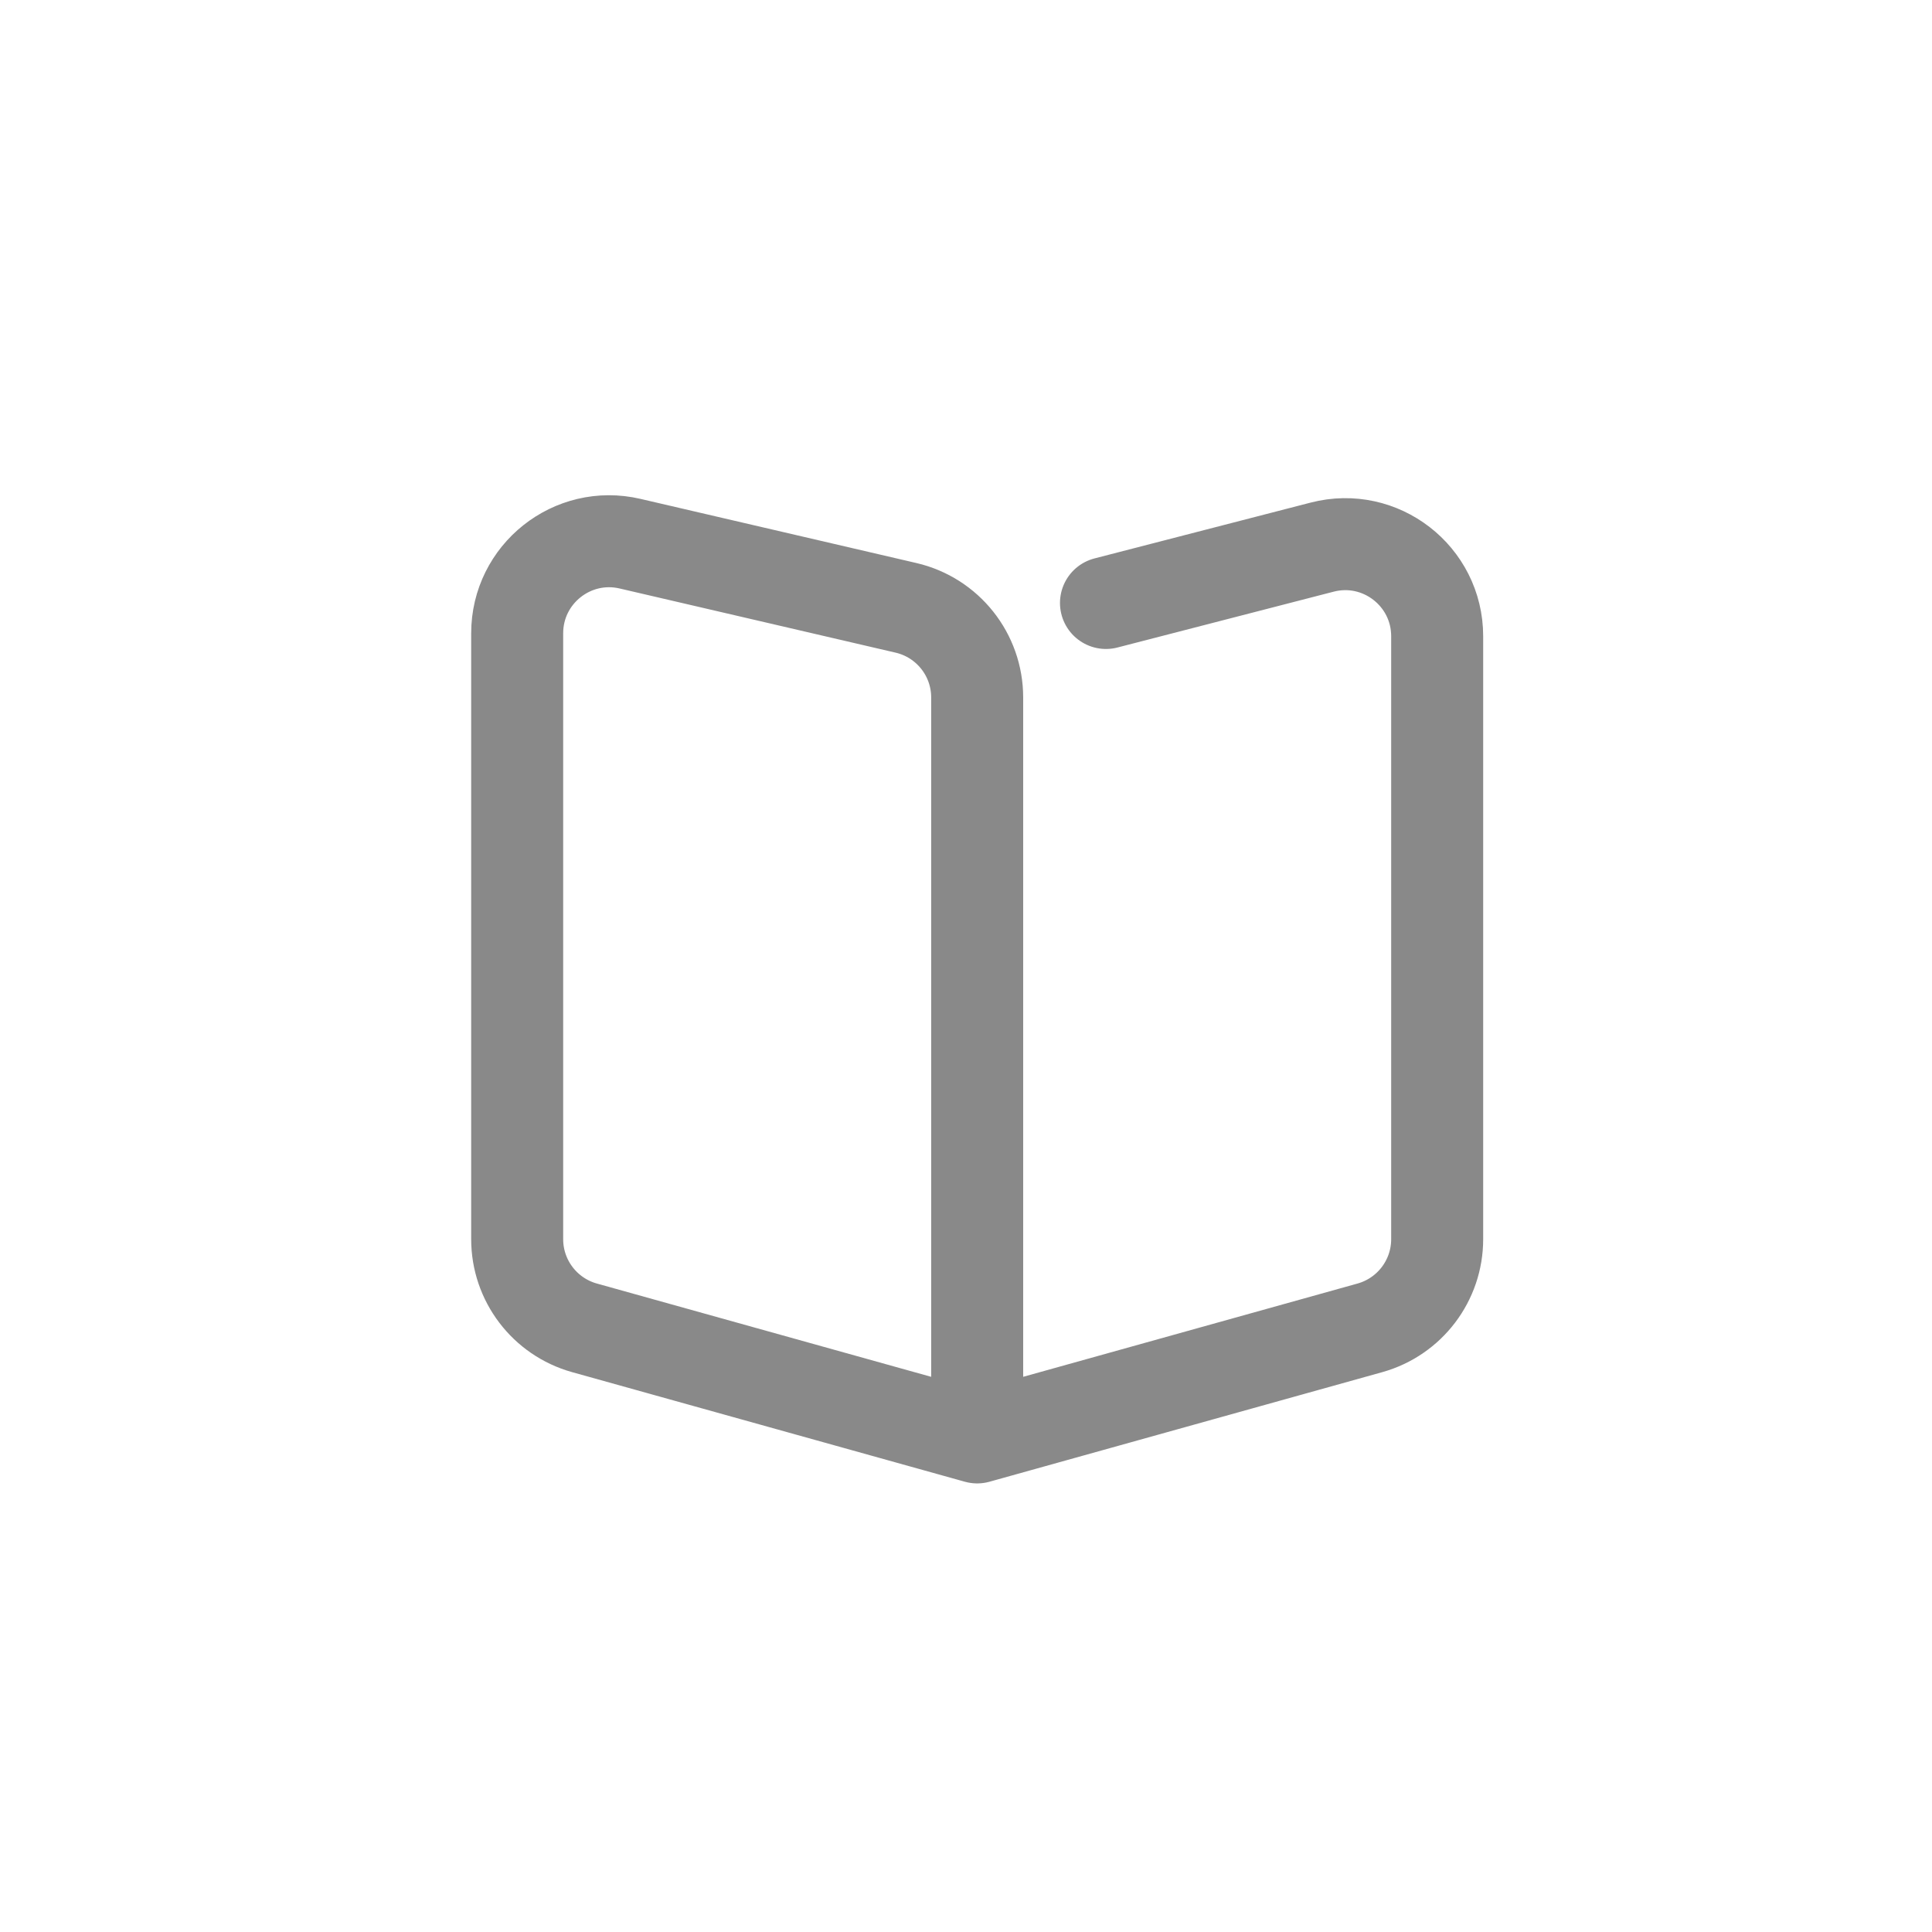
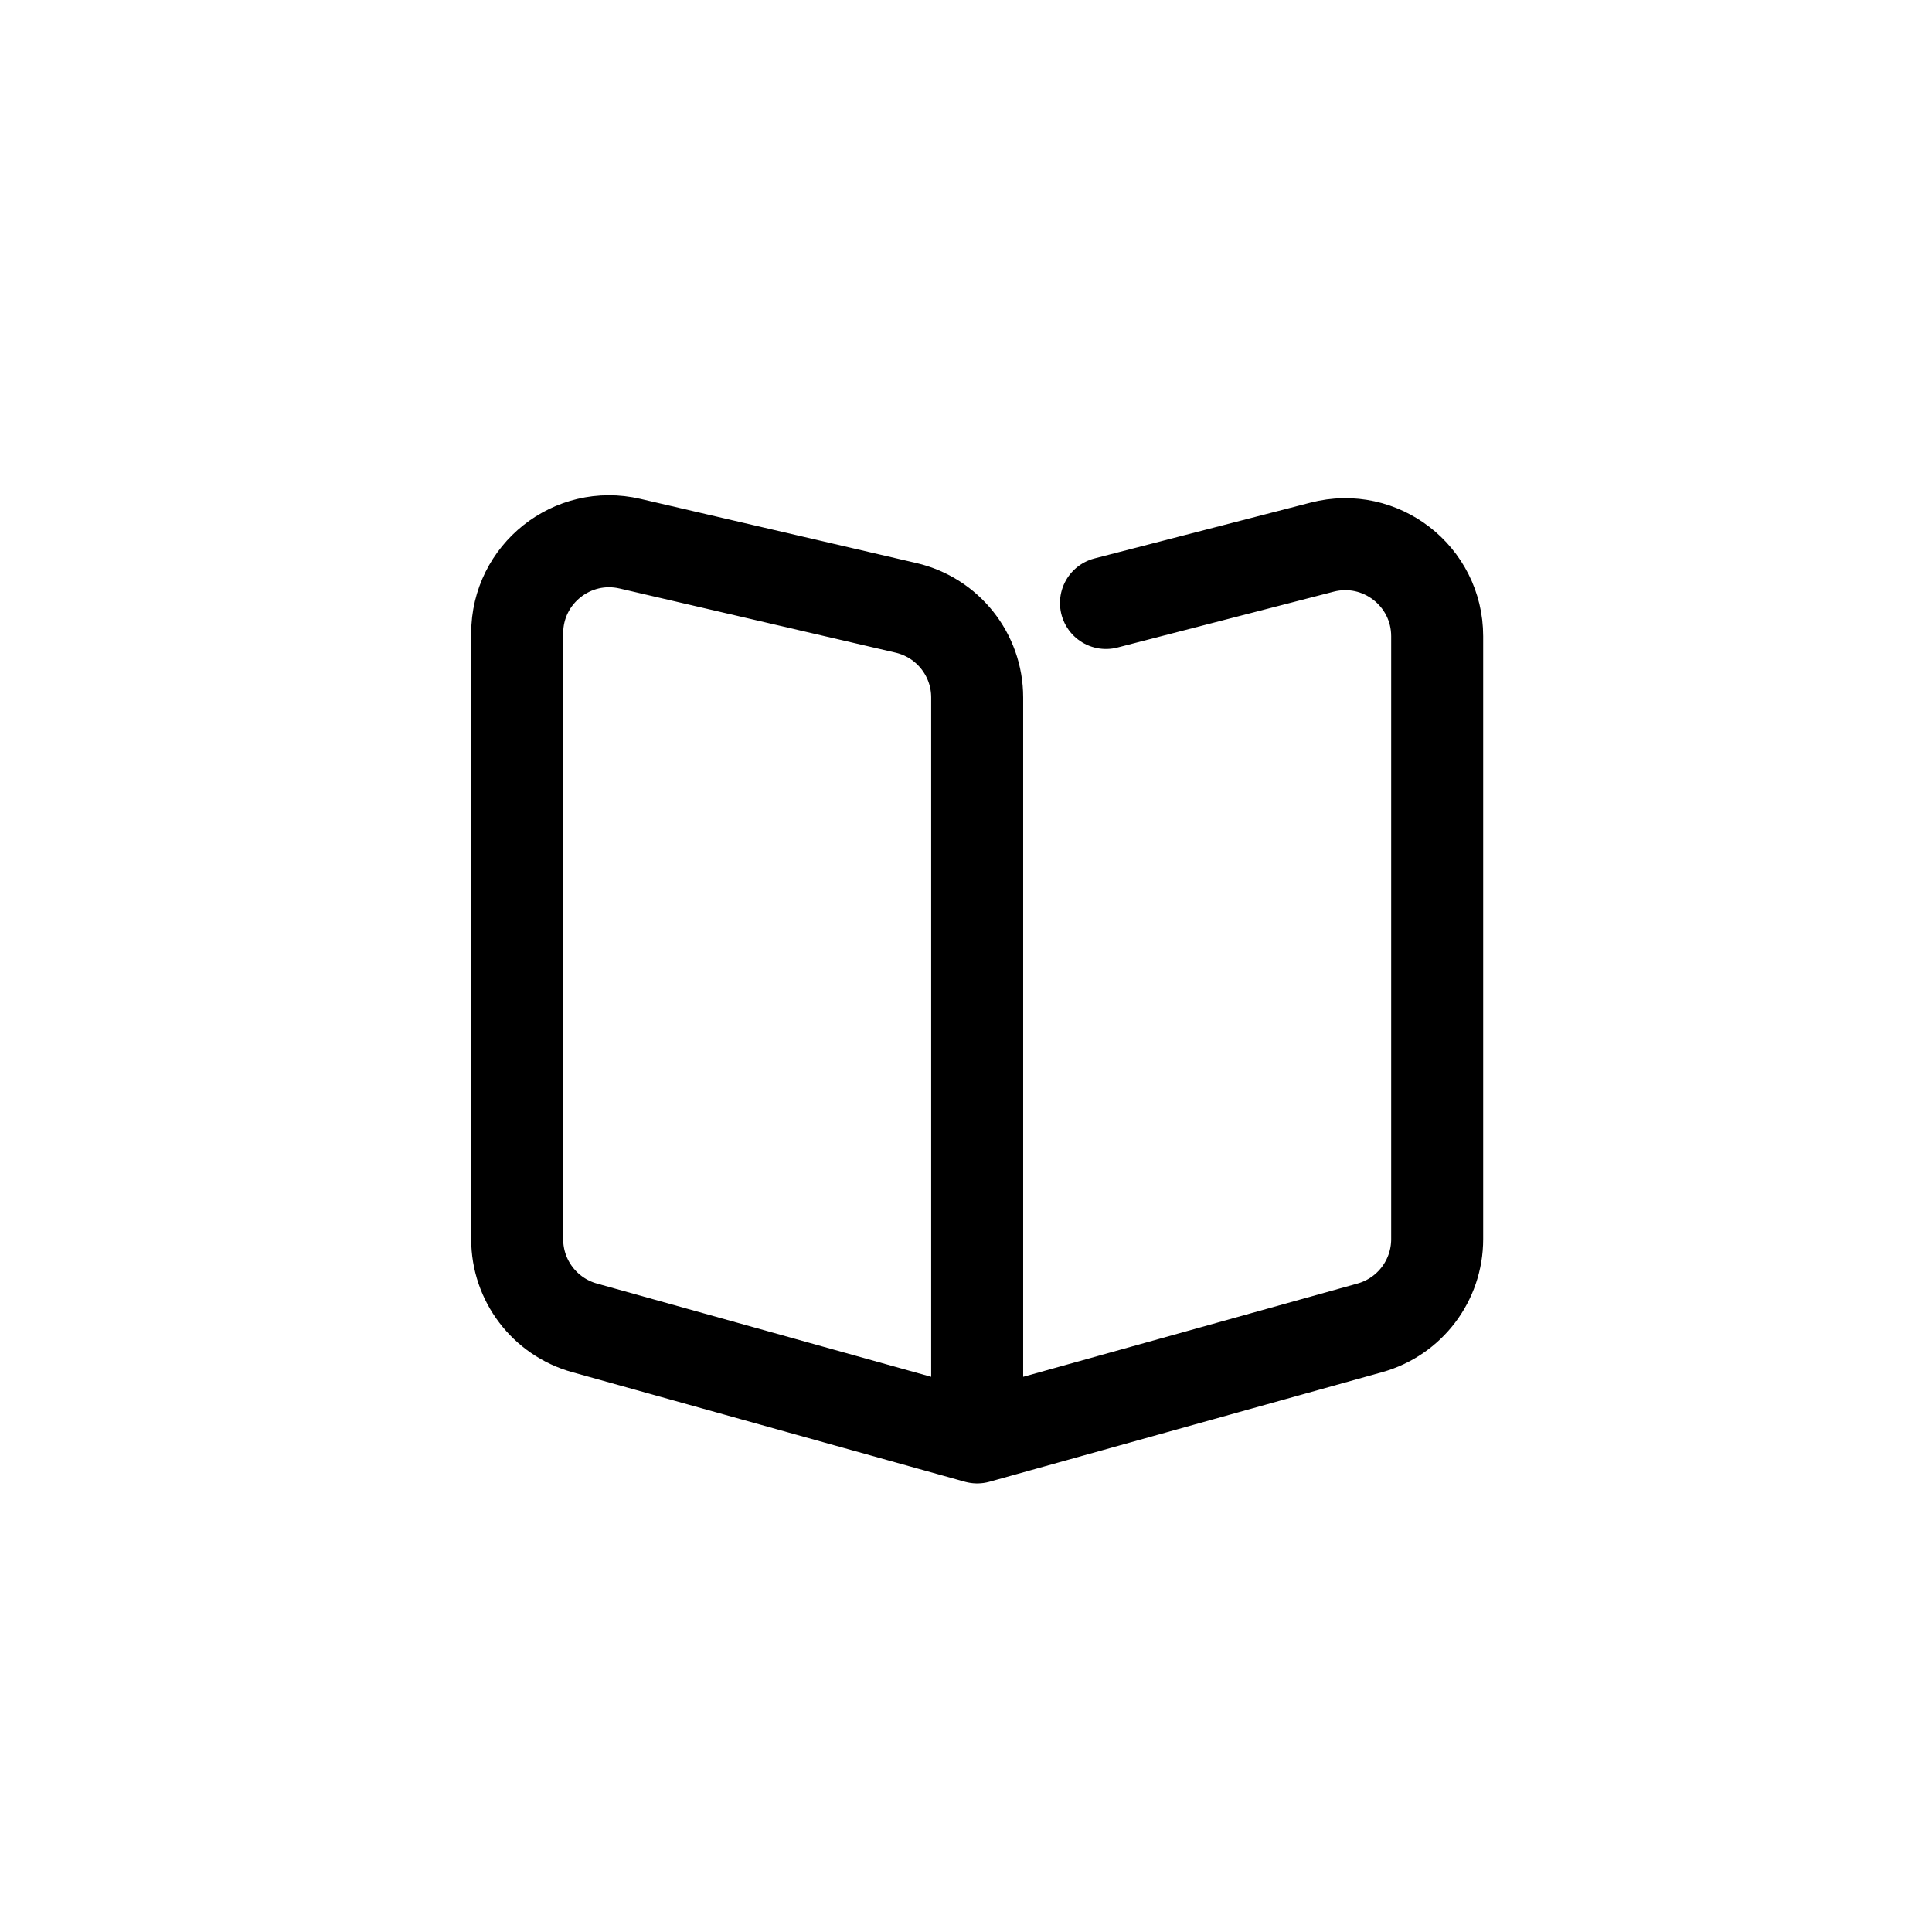
<svg xmlns="http://www.w3.org/2000/svg" width="42" height="42" viewBox="0 0 42 42" fill="none">
-   <path d="M21.243 31.248L12.706 28.866C11.841 28.624 11.243 27.837 11.243 26.939V13.767C11.243 12.479 12.442 11.527 13.696 11.819L19.696 13.214C20.602 13.425 21.243 14.232 21.243 15.162V31.248ZM21.243 31.248L29.781 28.866C30.645 28.624 31.243 27.837 31.243 26.939V13.831C31.243 12.523 30.009 11.567 28.743 11.894L24.043 13.108" stroke="#898989" stroke-width="2" stroke-linecap="round" stroke-linejoin="round" />
+   <path d="M21.243 31.248L12.706 28.866C11.841 28.624 11.243 27.837 11.243 26.939V13.767C11.243 12.479 12.442 11.527 13.696 11.819L19.696 13.214C20.602 13.425 21.243 14.232 21.243 15.162V31.248ZM21.243 31.248L29.781 28.866C30.645 28.624 31.243 27.837 31.243 26.939V13.831C31.243 12.523 30.009 11.567 28.743 11.894L24.043 13.108" stroke="currentColor" stroke-width="2" stroke-linecap="round" stroke-linejoin="round" />
</svg>
